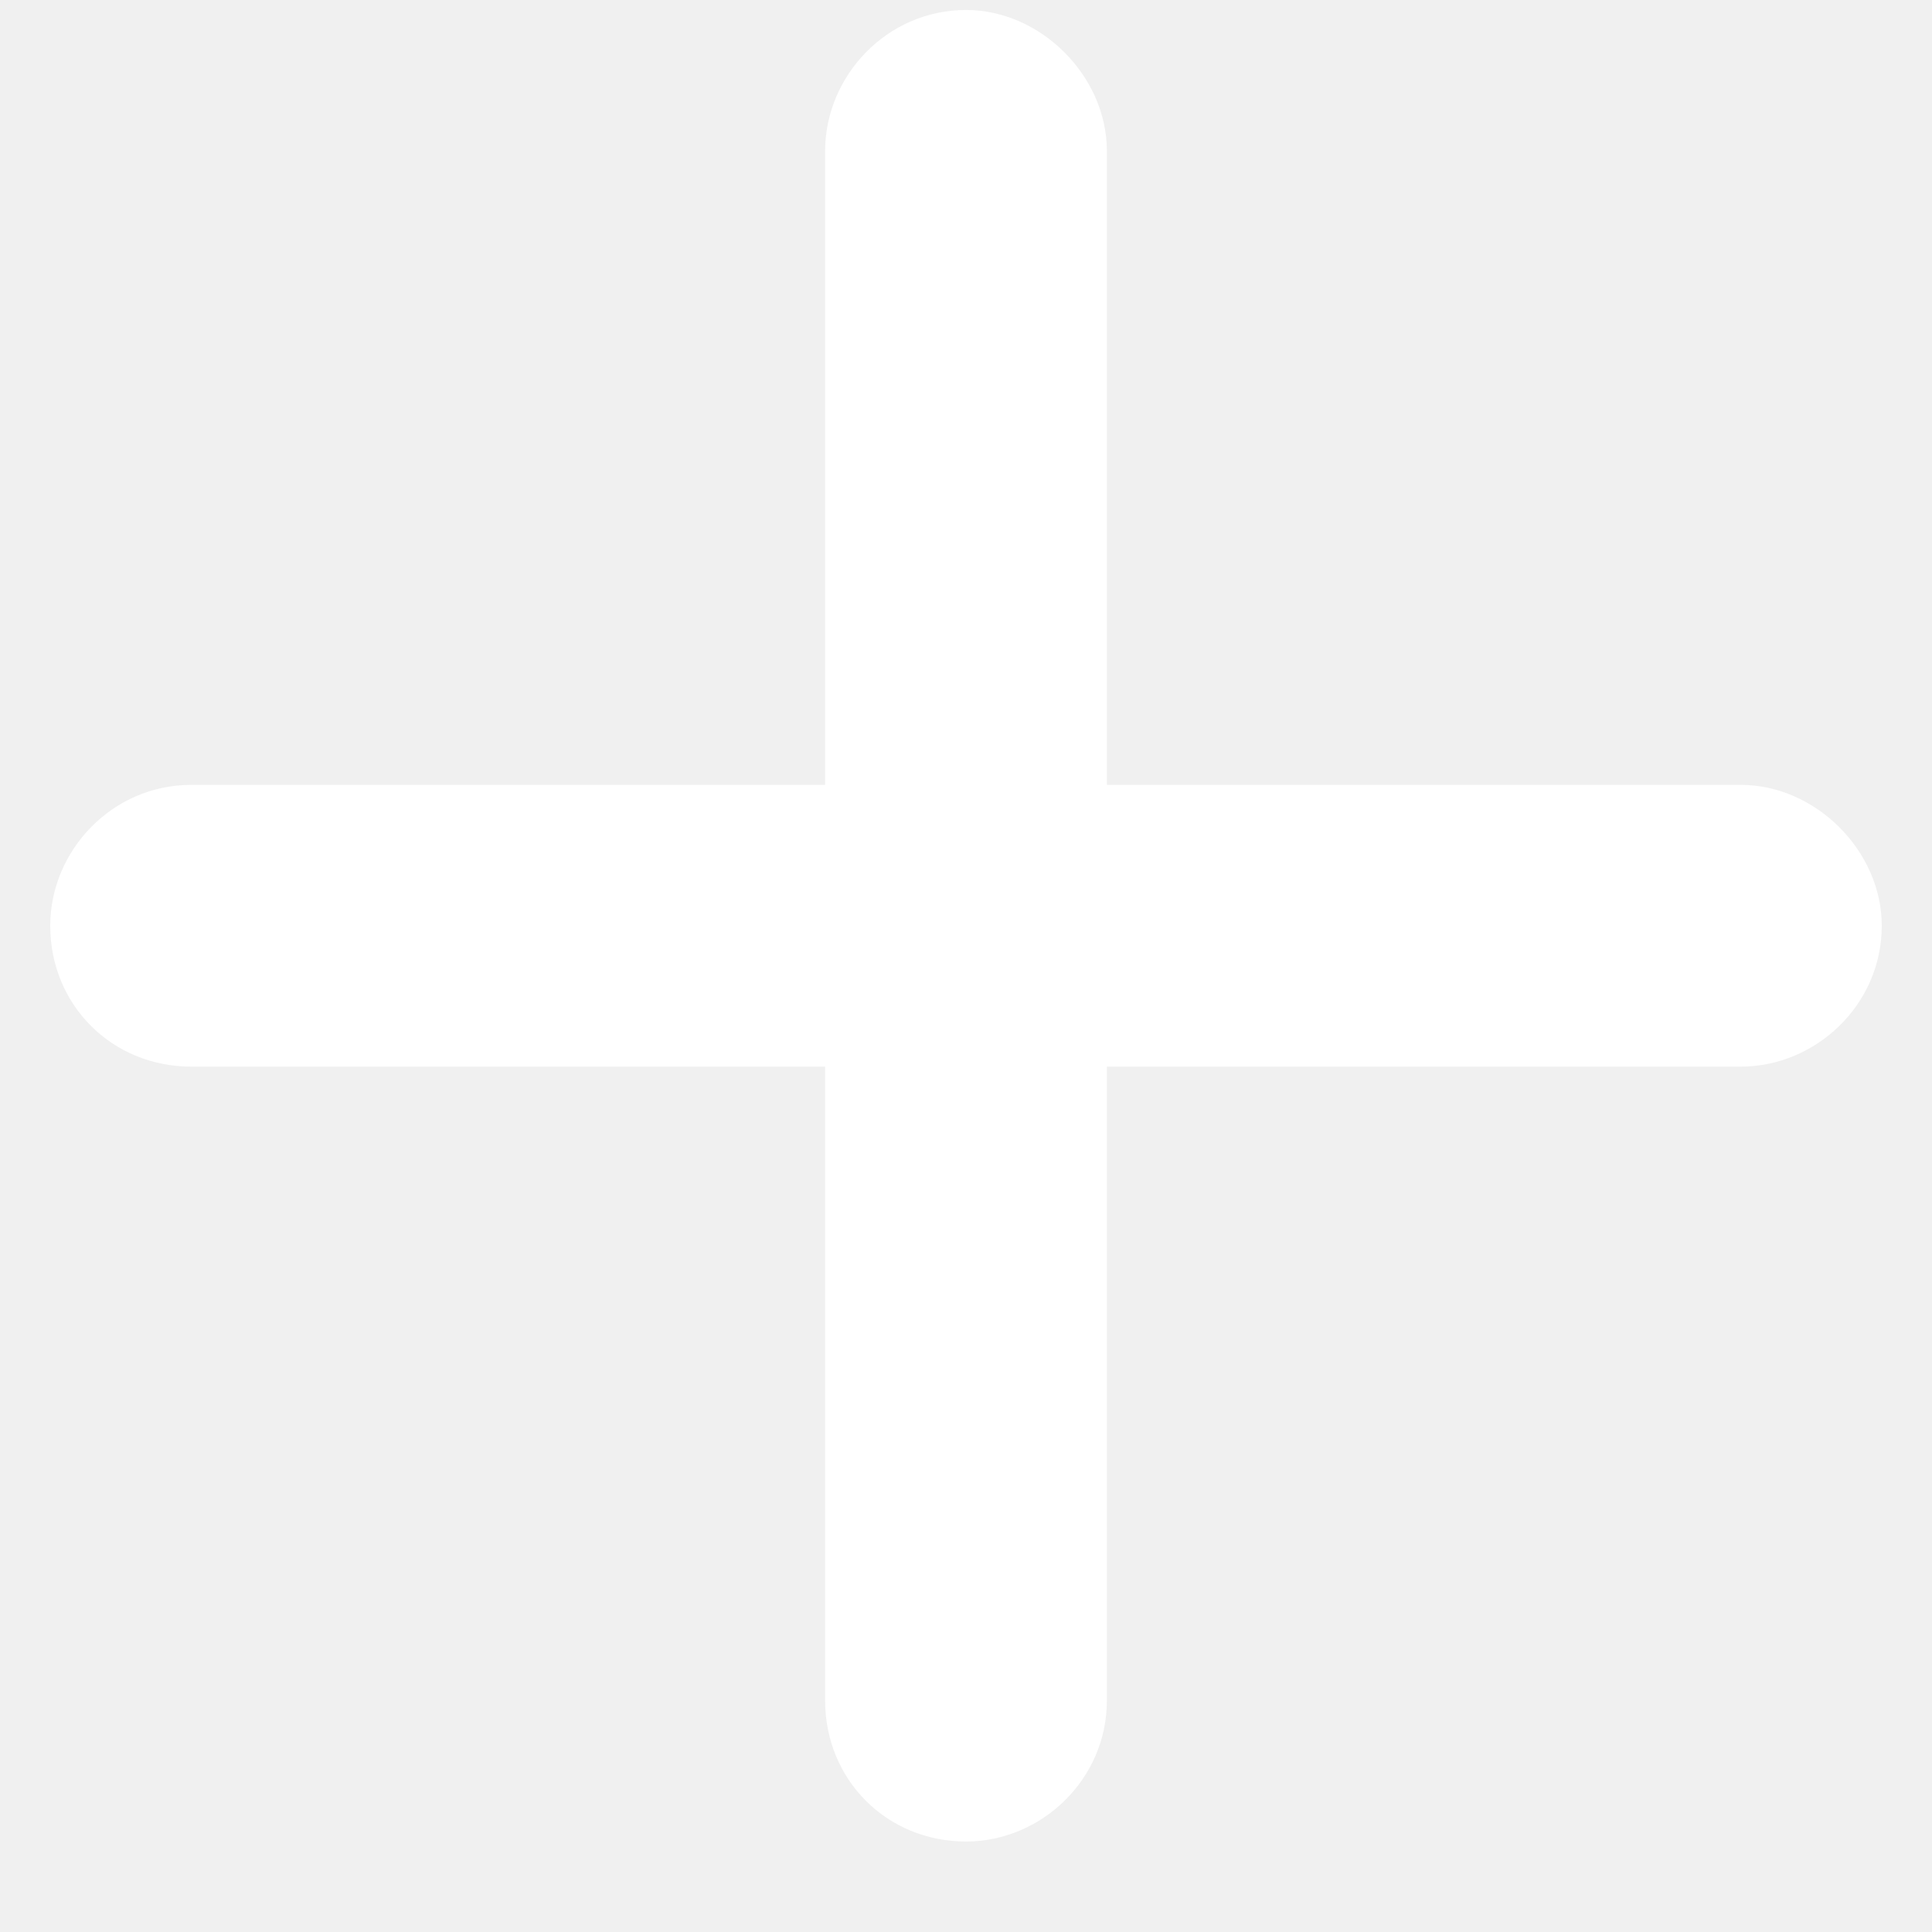
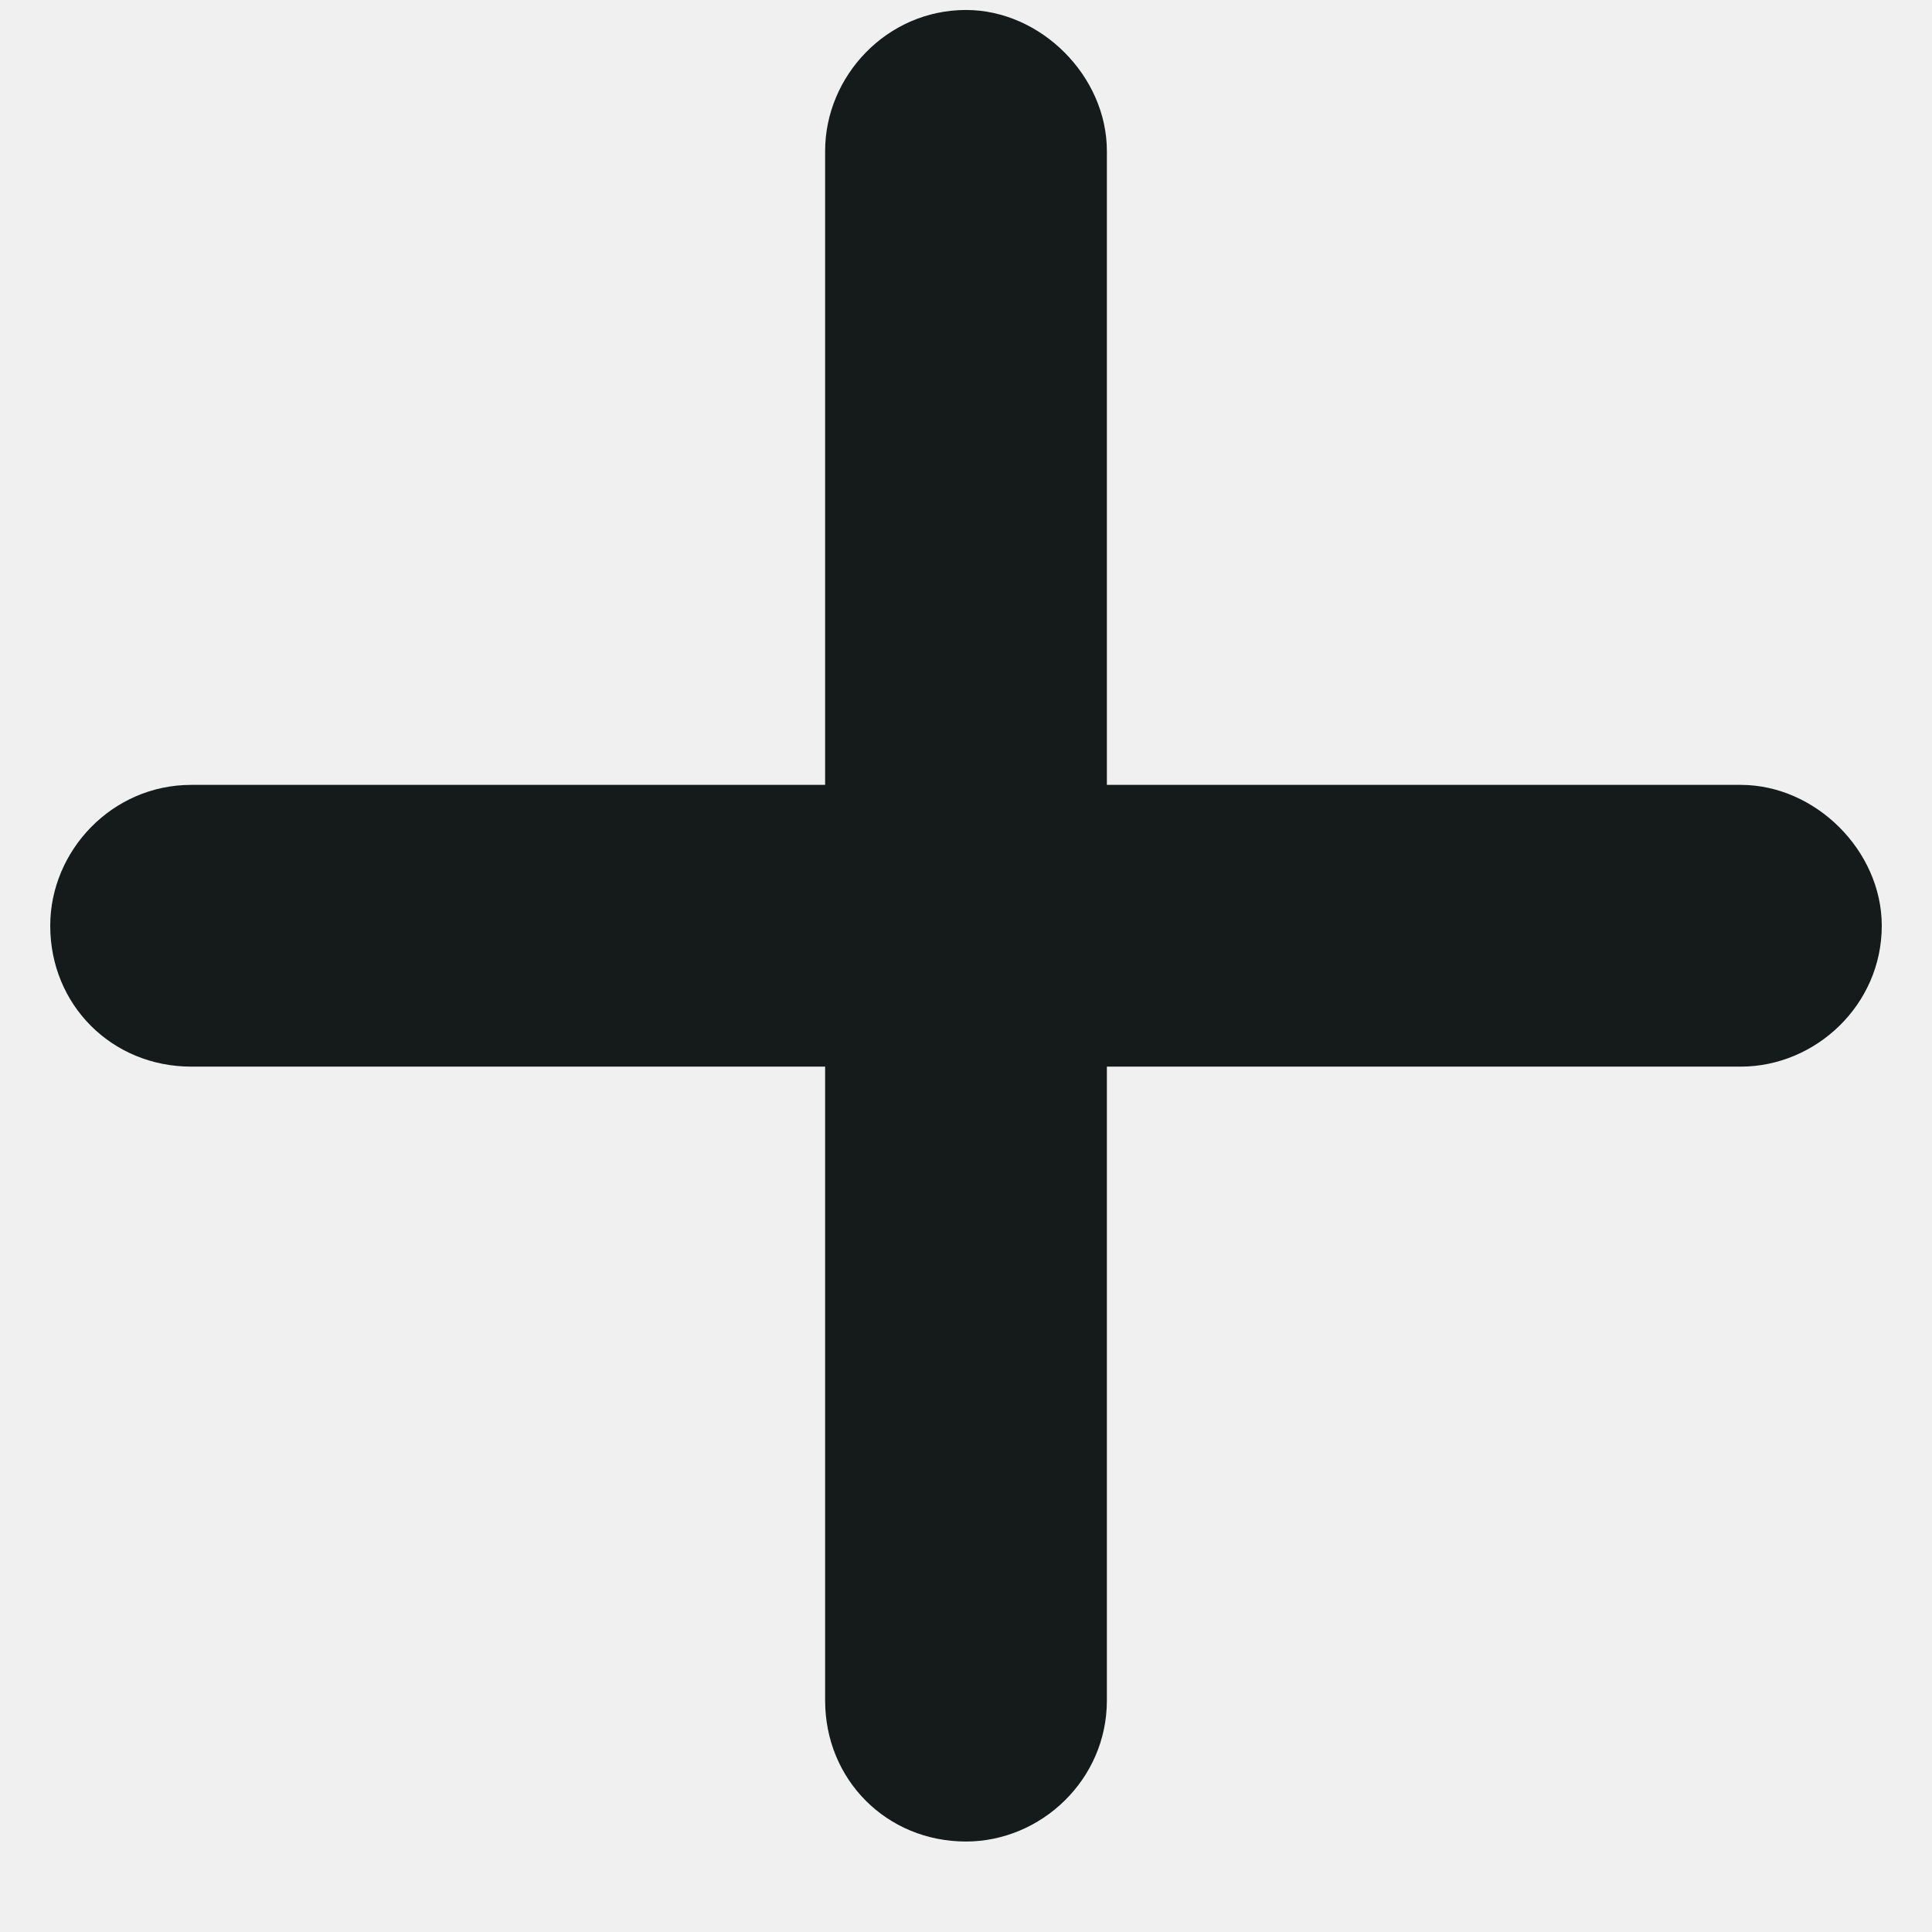
- <svg xmlns="http://www.w3.org/2000/svg" width="12" height="12" viewBox="0 0 12 12" fill="none">
-   <path d="M6.875 0.938V4.875H10.812C11.277 4.875 11.688 5.285 11.688 5.75C11.688 6.242 11.277 6.625 10.812 6.625H6.875V10.562C6.875 11.055 6.465 11.438 6 11.438C5.508 11.438 5.125 11.055 5.125 10.562V6.625H1.188C0.695 6.625 0.312 6.242 0.312 5.75C0.312 5.285 0.695 4.875 1.188 4.875H5.125V0.938C5.125 0.473 5.508 0.062 6 0.062C6.465 0.062 6.875 0.473 6.875 0.938Z" fill="white" />
+ <svg xmlns="http://www.w3.org/2000/svg" width="12" height="12" viewBox="0 0 12 12" fill="#151A1A">
+   <path d="M6.875 0.938V4.875H10.812C11.277 4.875 11.688 5.285 11.688 5.75C11.688 6.242 11.277 6.625 10.812 6.625H6.875V10.562C6.875 11.055 6.465 11.438 6 11.438C5.508 11.438 5.125 11.055 5.125 10.562V6.625H1.188C0.695 6.625 0.312 6.242 0.312 5.75C0.312 5.285 0.695 4.875 1.188 4.875H5.125V0.938C5.125 0.473 5.508 0.062 6 0.062C6.465 0.062 6.875 0.473 6.875 0.938Z" fill="#151A1A" />
</svg>
